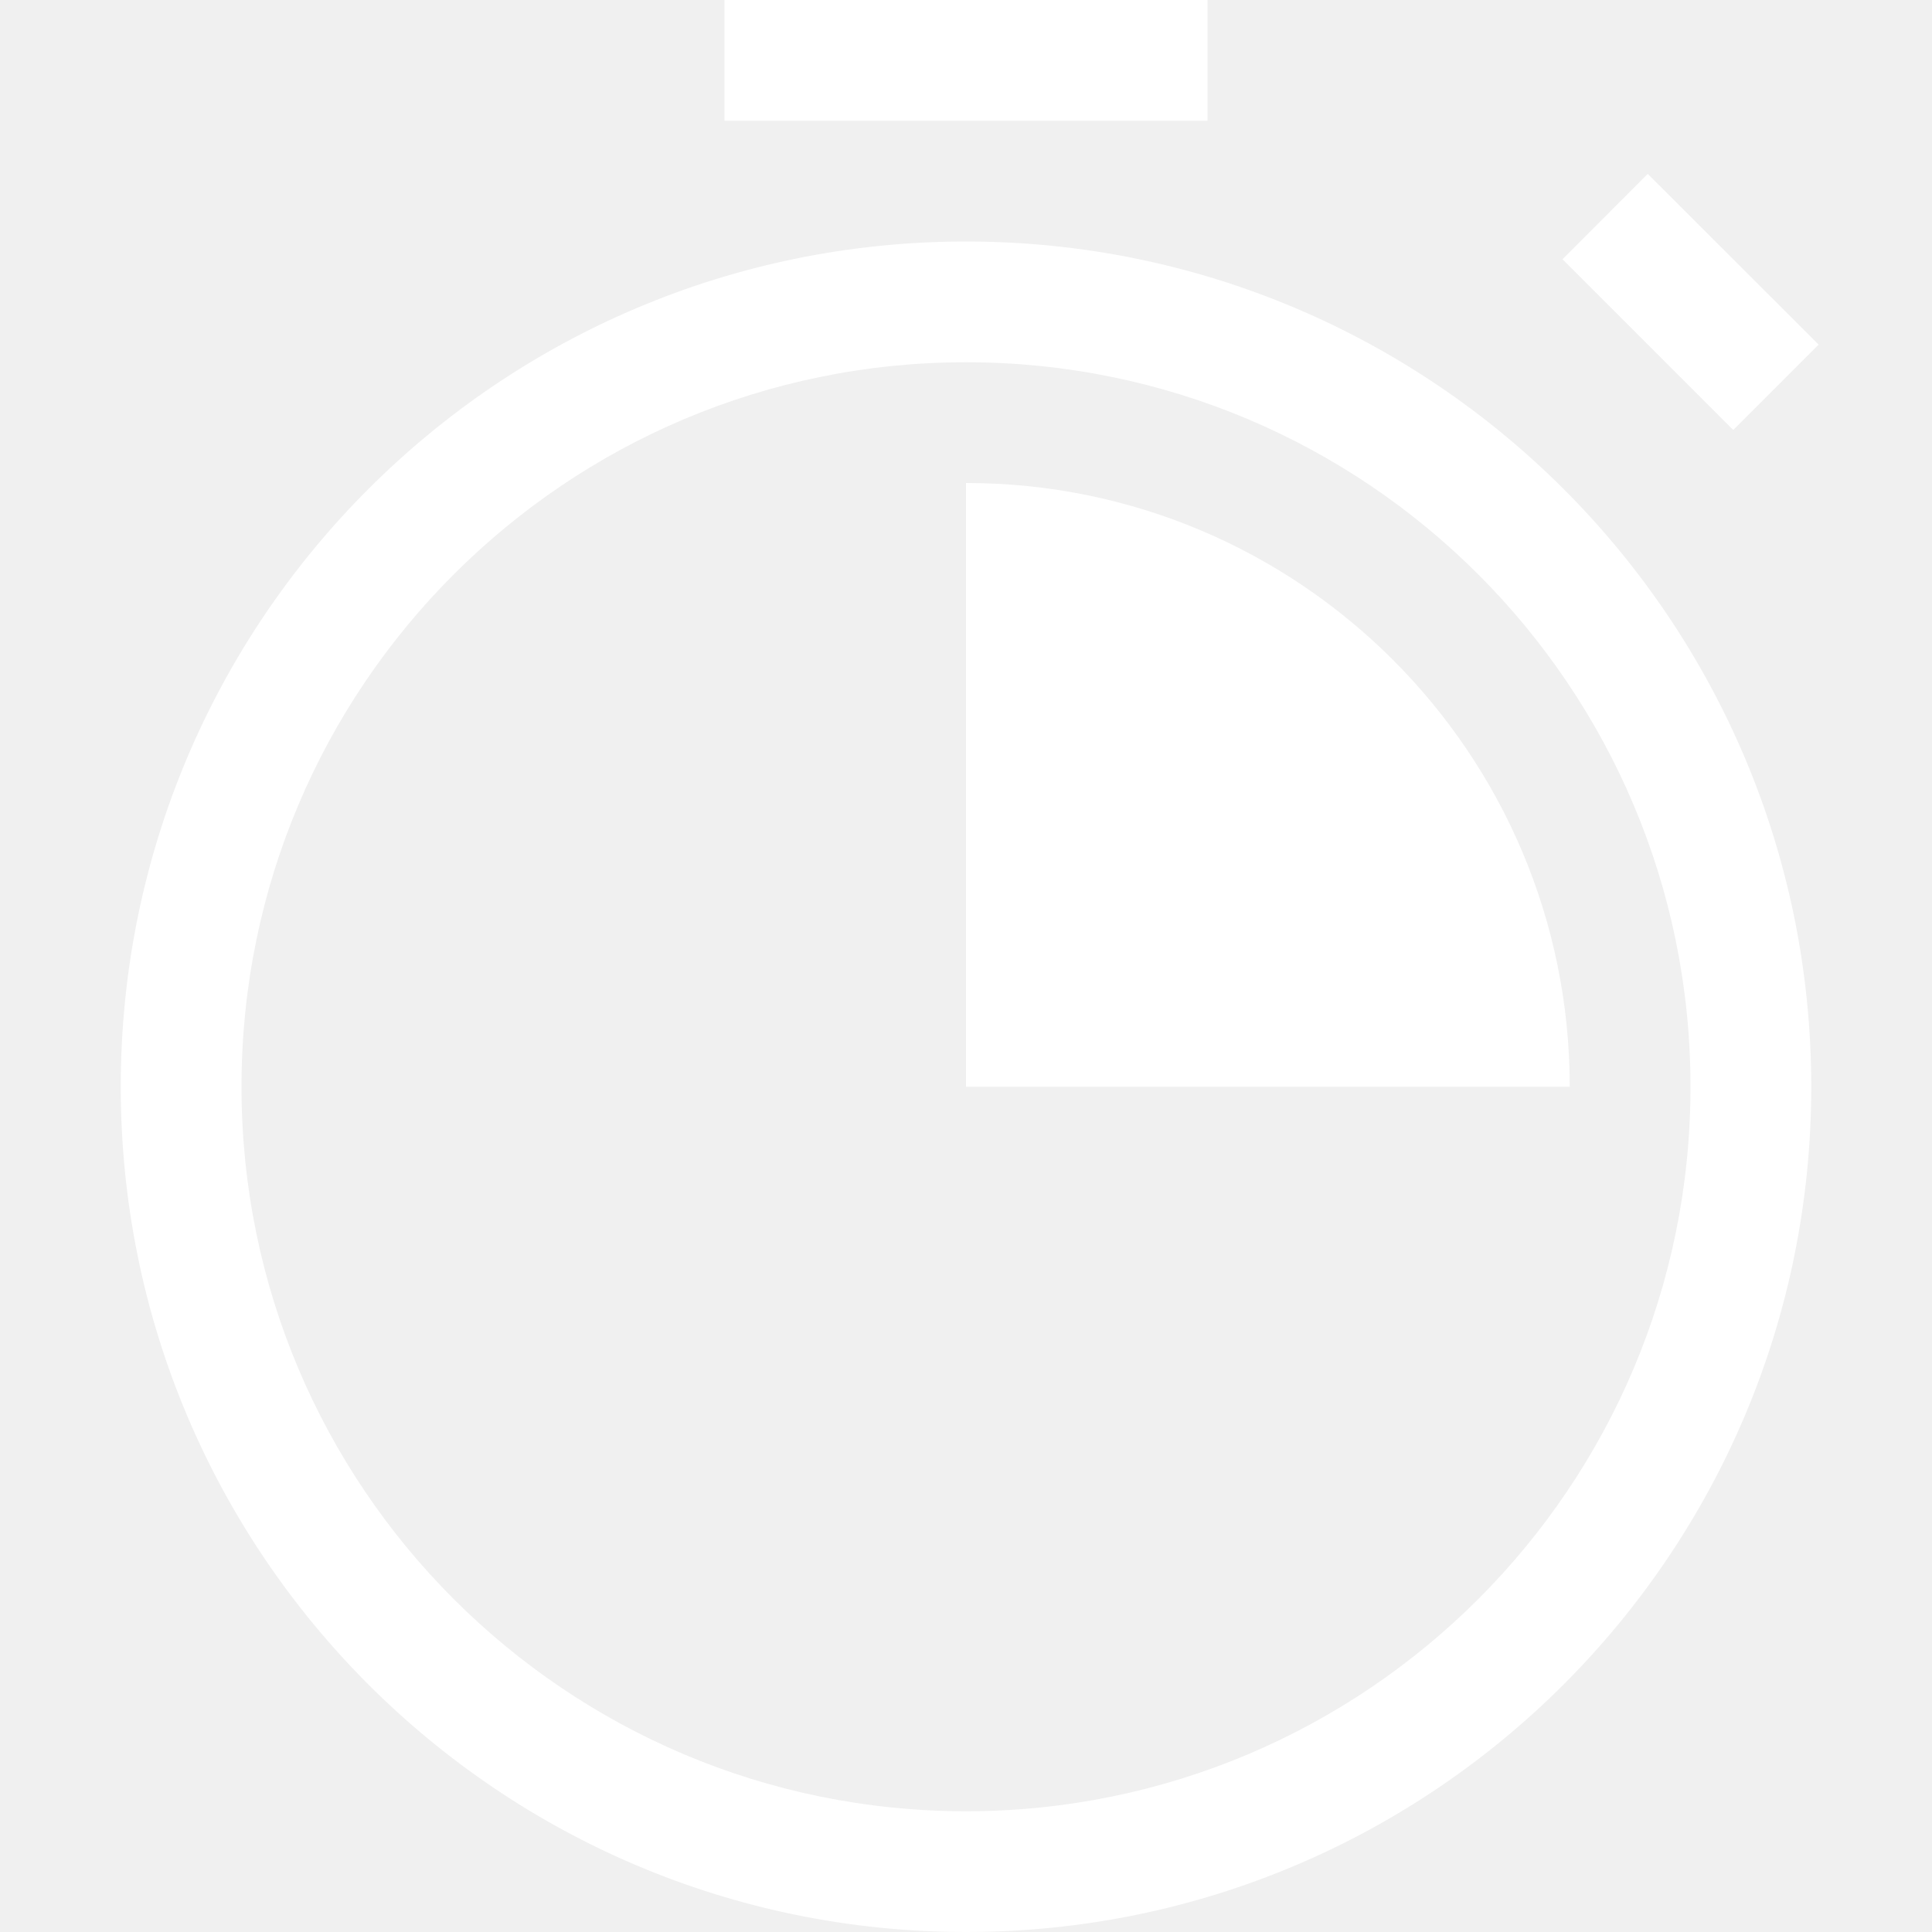
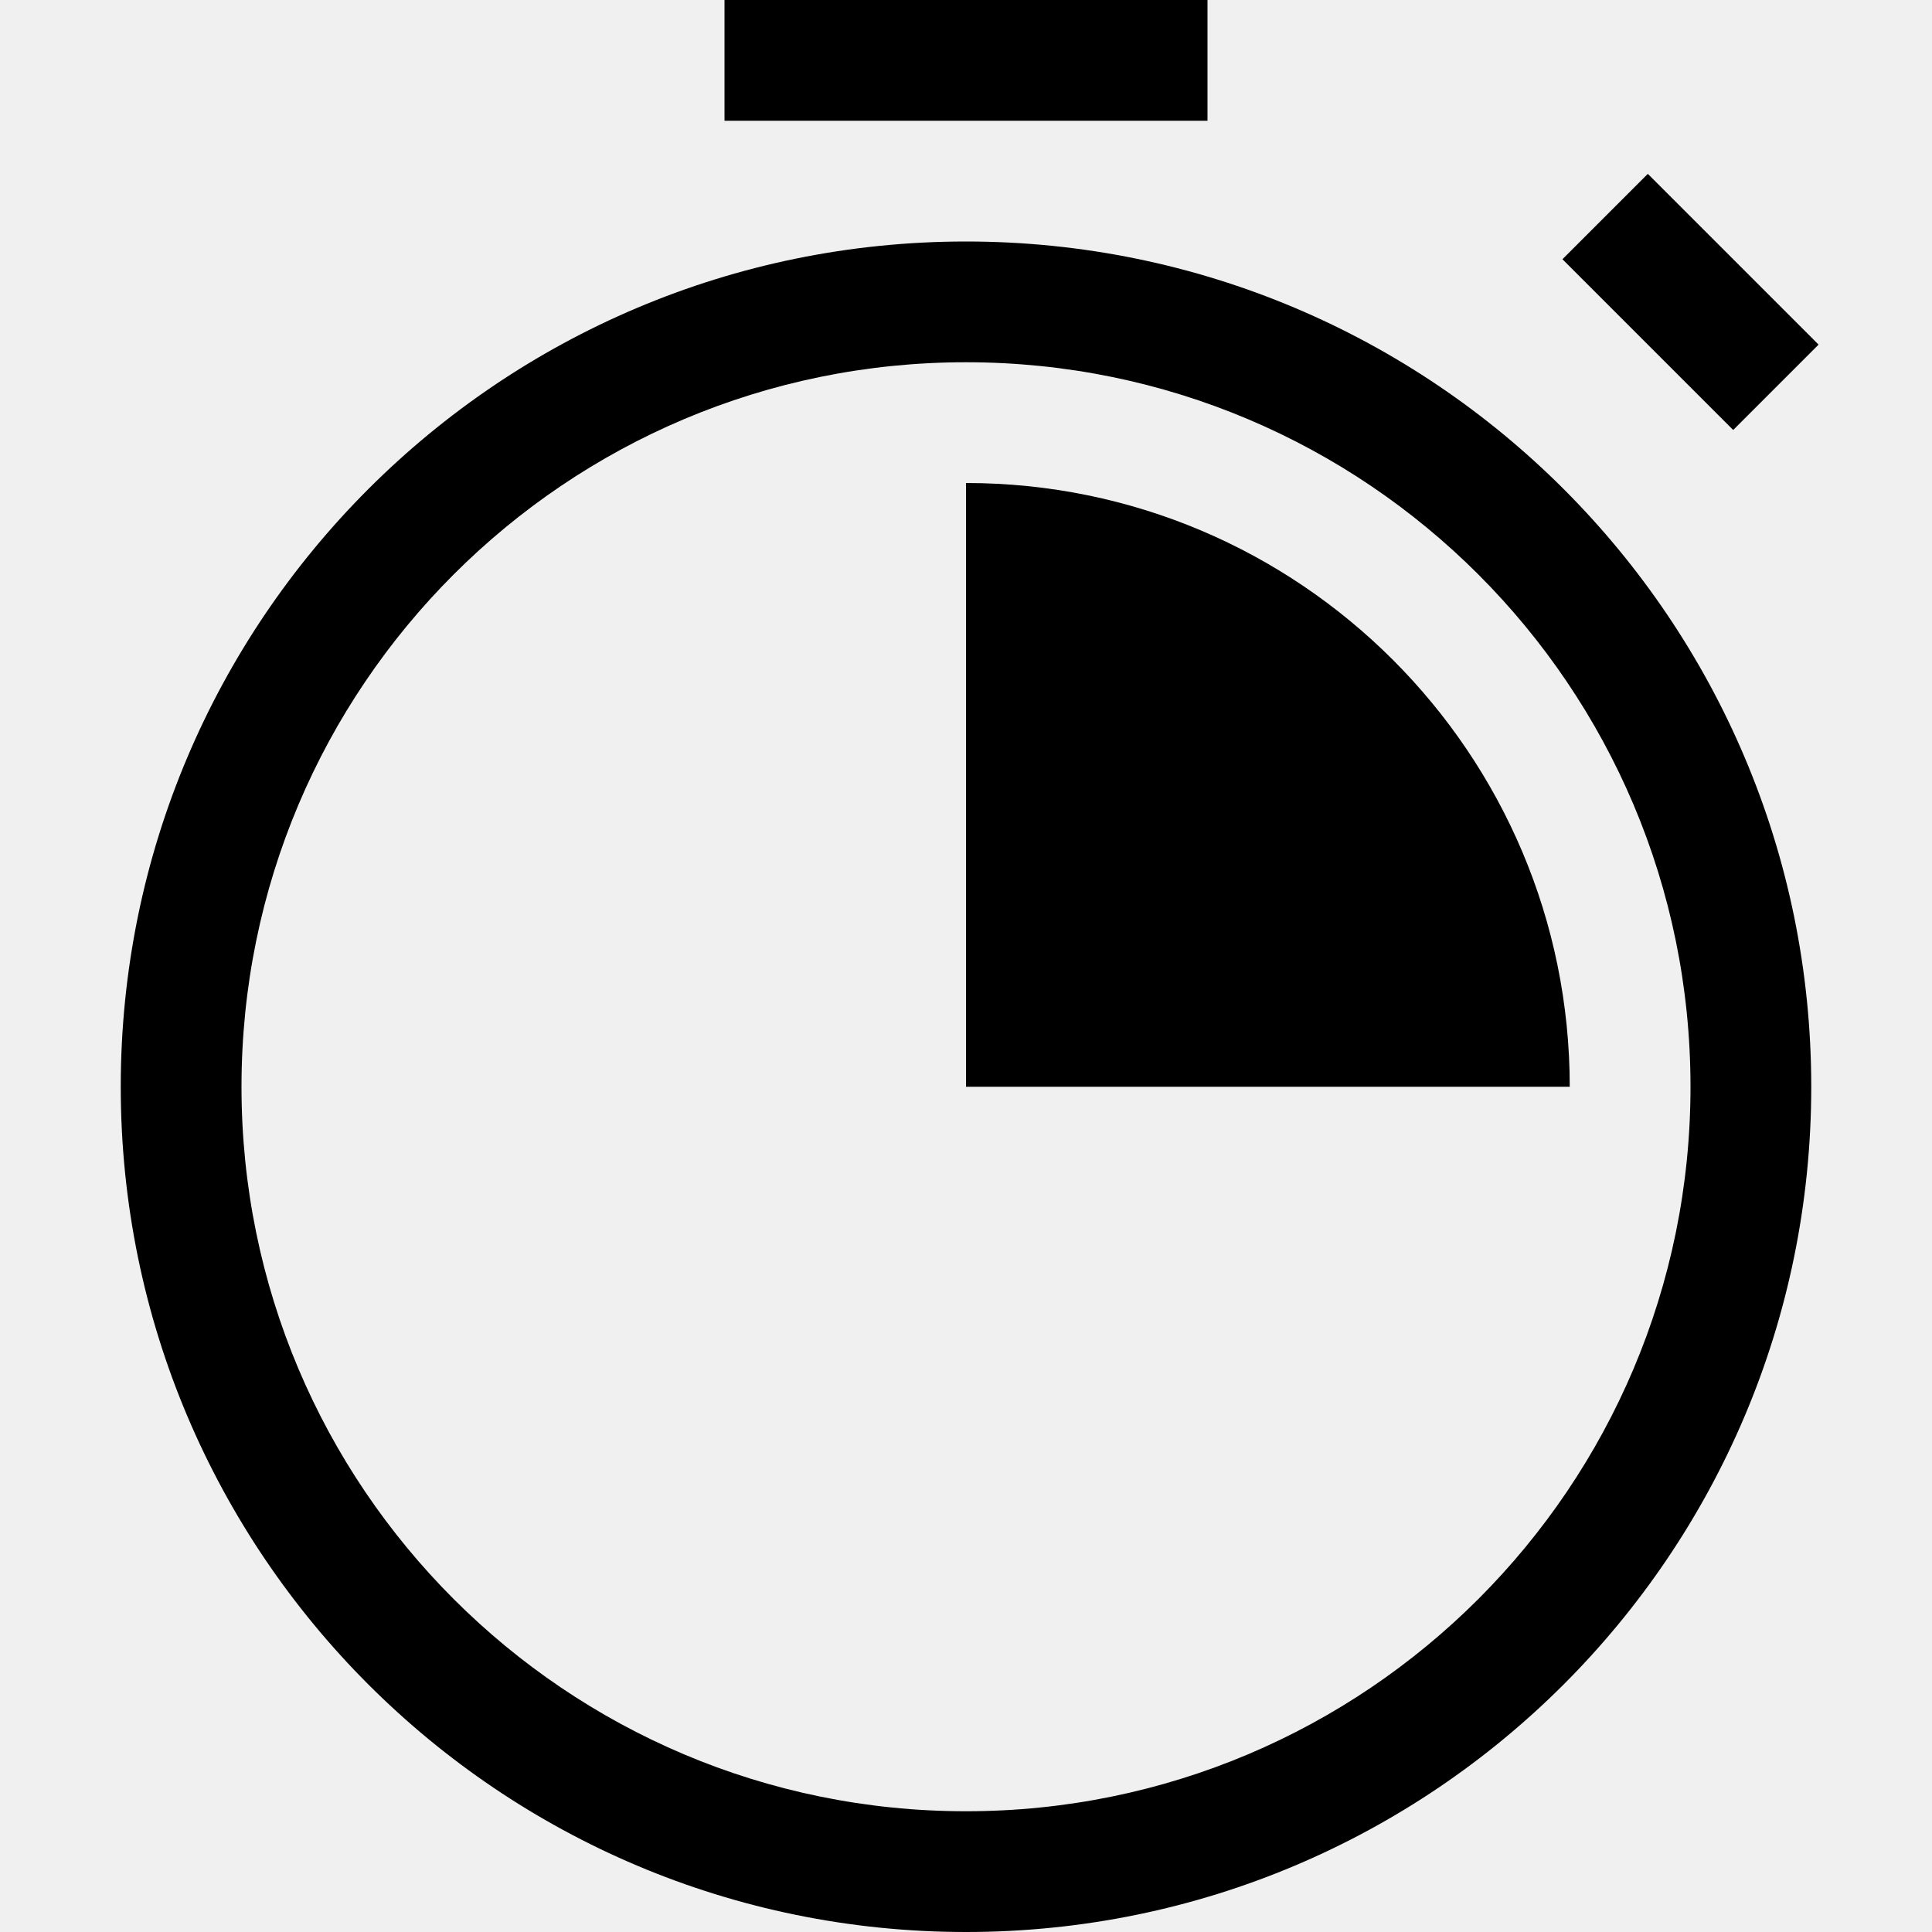
- <svg xmlns="http://www.w3.org/2000/svg" viewBox="0 0 16 16" xml:space="preserve">
-   <path d="M1 9a7 7 0 1 0 14 0A7 7 0 0 0 1 9zm7-6a6 6 0 1 1 0 12A6 6 0 0 1 8 3zM6 0h4v1H6zM12.94 2.147l.706-.707 1.415 1.414-.707.707z" fill="#ffffff" class="fill-000000" />
-   <path d="M8 4v5h5a5 5 0 0 0-5-5z" fill="#ffffff" class="fill-000000" />
+ <svg xmlns="http://www.w3.org/2000/svg" id="Layer_1_1_" style="enable-background:new 0 0 16 16;" version="1.1" viewBox="0 0 16 16" xml:space="preserve">
+   <path d="M1,9c0,3.866,3.134,7,7,7s7-3.134,7-7c0-3.866-3.134-7-7-7S1,5.134,1,9z M8,3c3.314,0,6,2.686,6,6s-2.686,6-6,6  s-6-2.686-6-6S4.686,3,8,3z" />
+   <rect height="1" width="4" x="6" />
+   <rect height="2" transform="matrix(0.7071 -0.7071 0.7071 0.7071 2.3329 10.632)" width="1" x="13.5" y="1.5" />
+   <path d="M8,4v5h5C13,6.239,10.761,4,8,4z" />
</svg>
